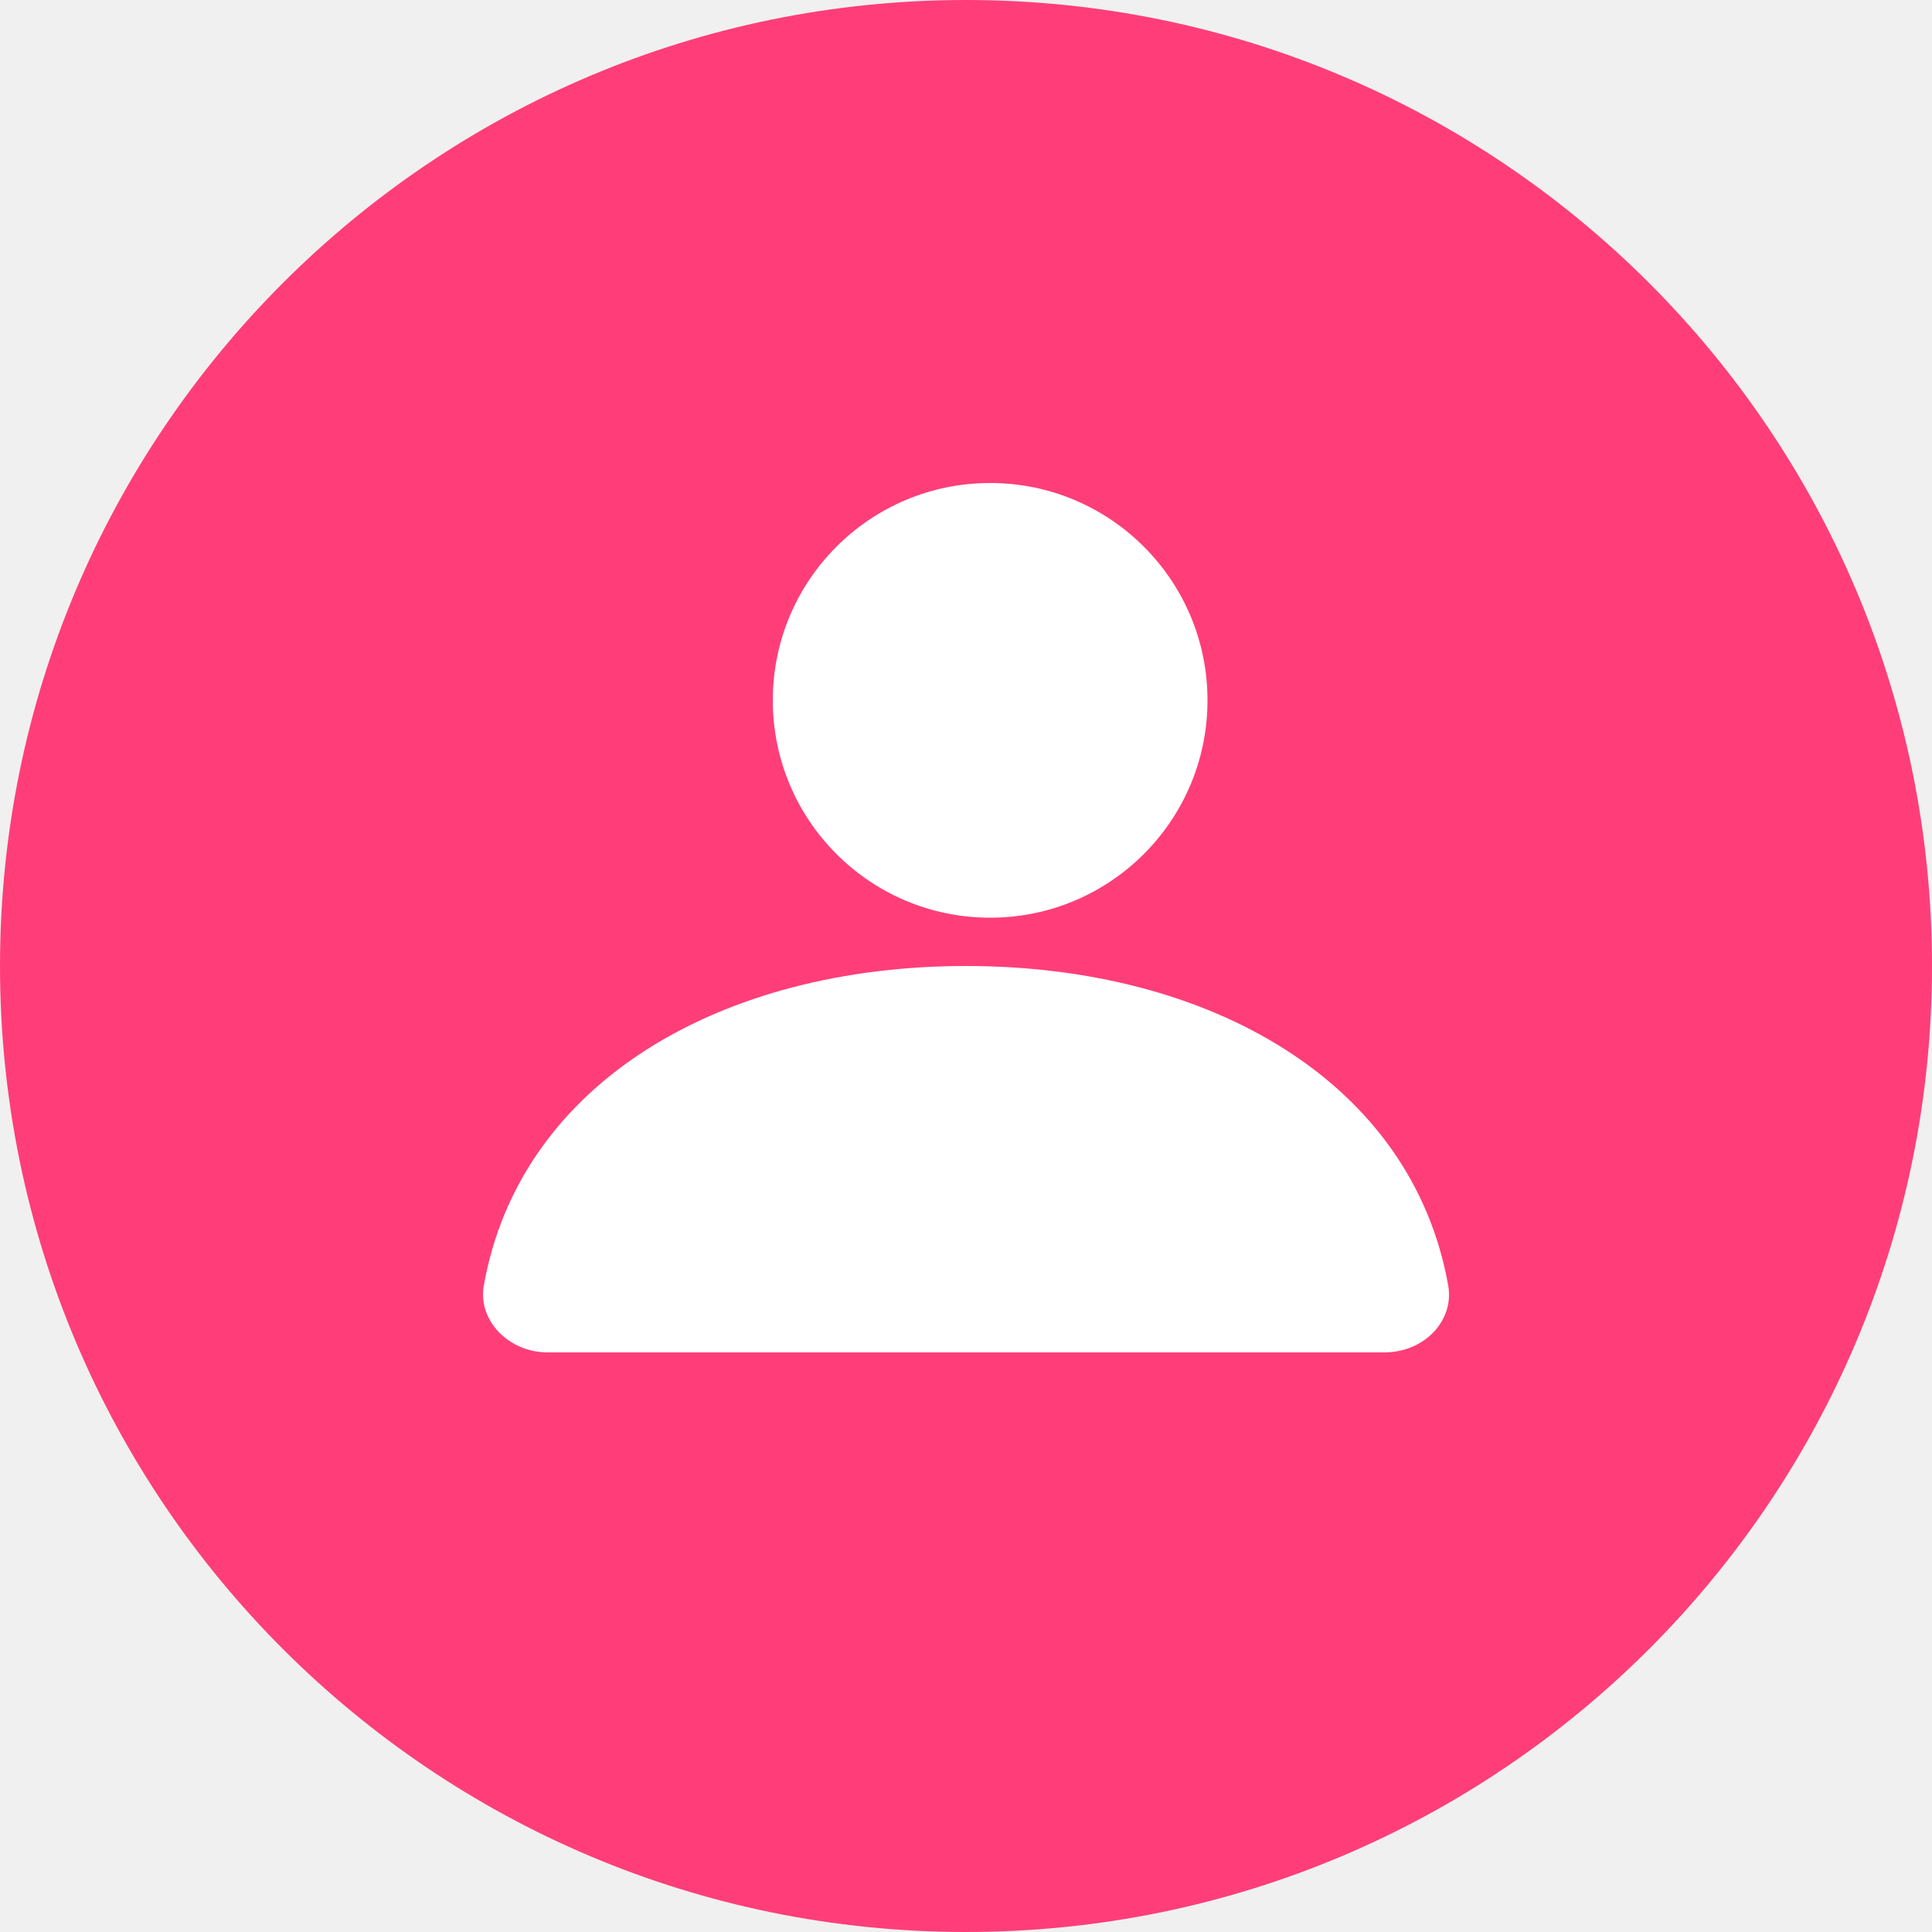
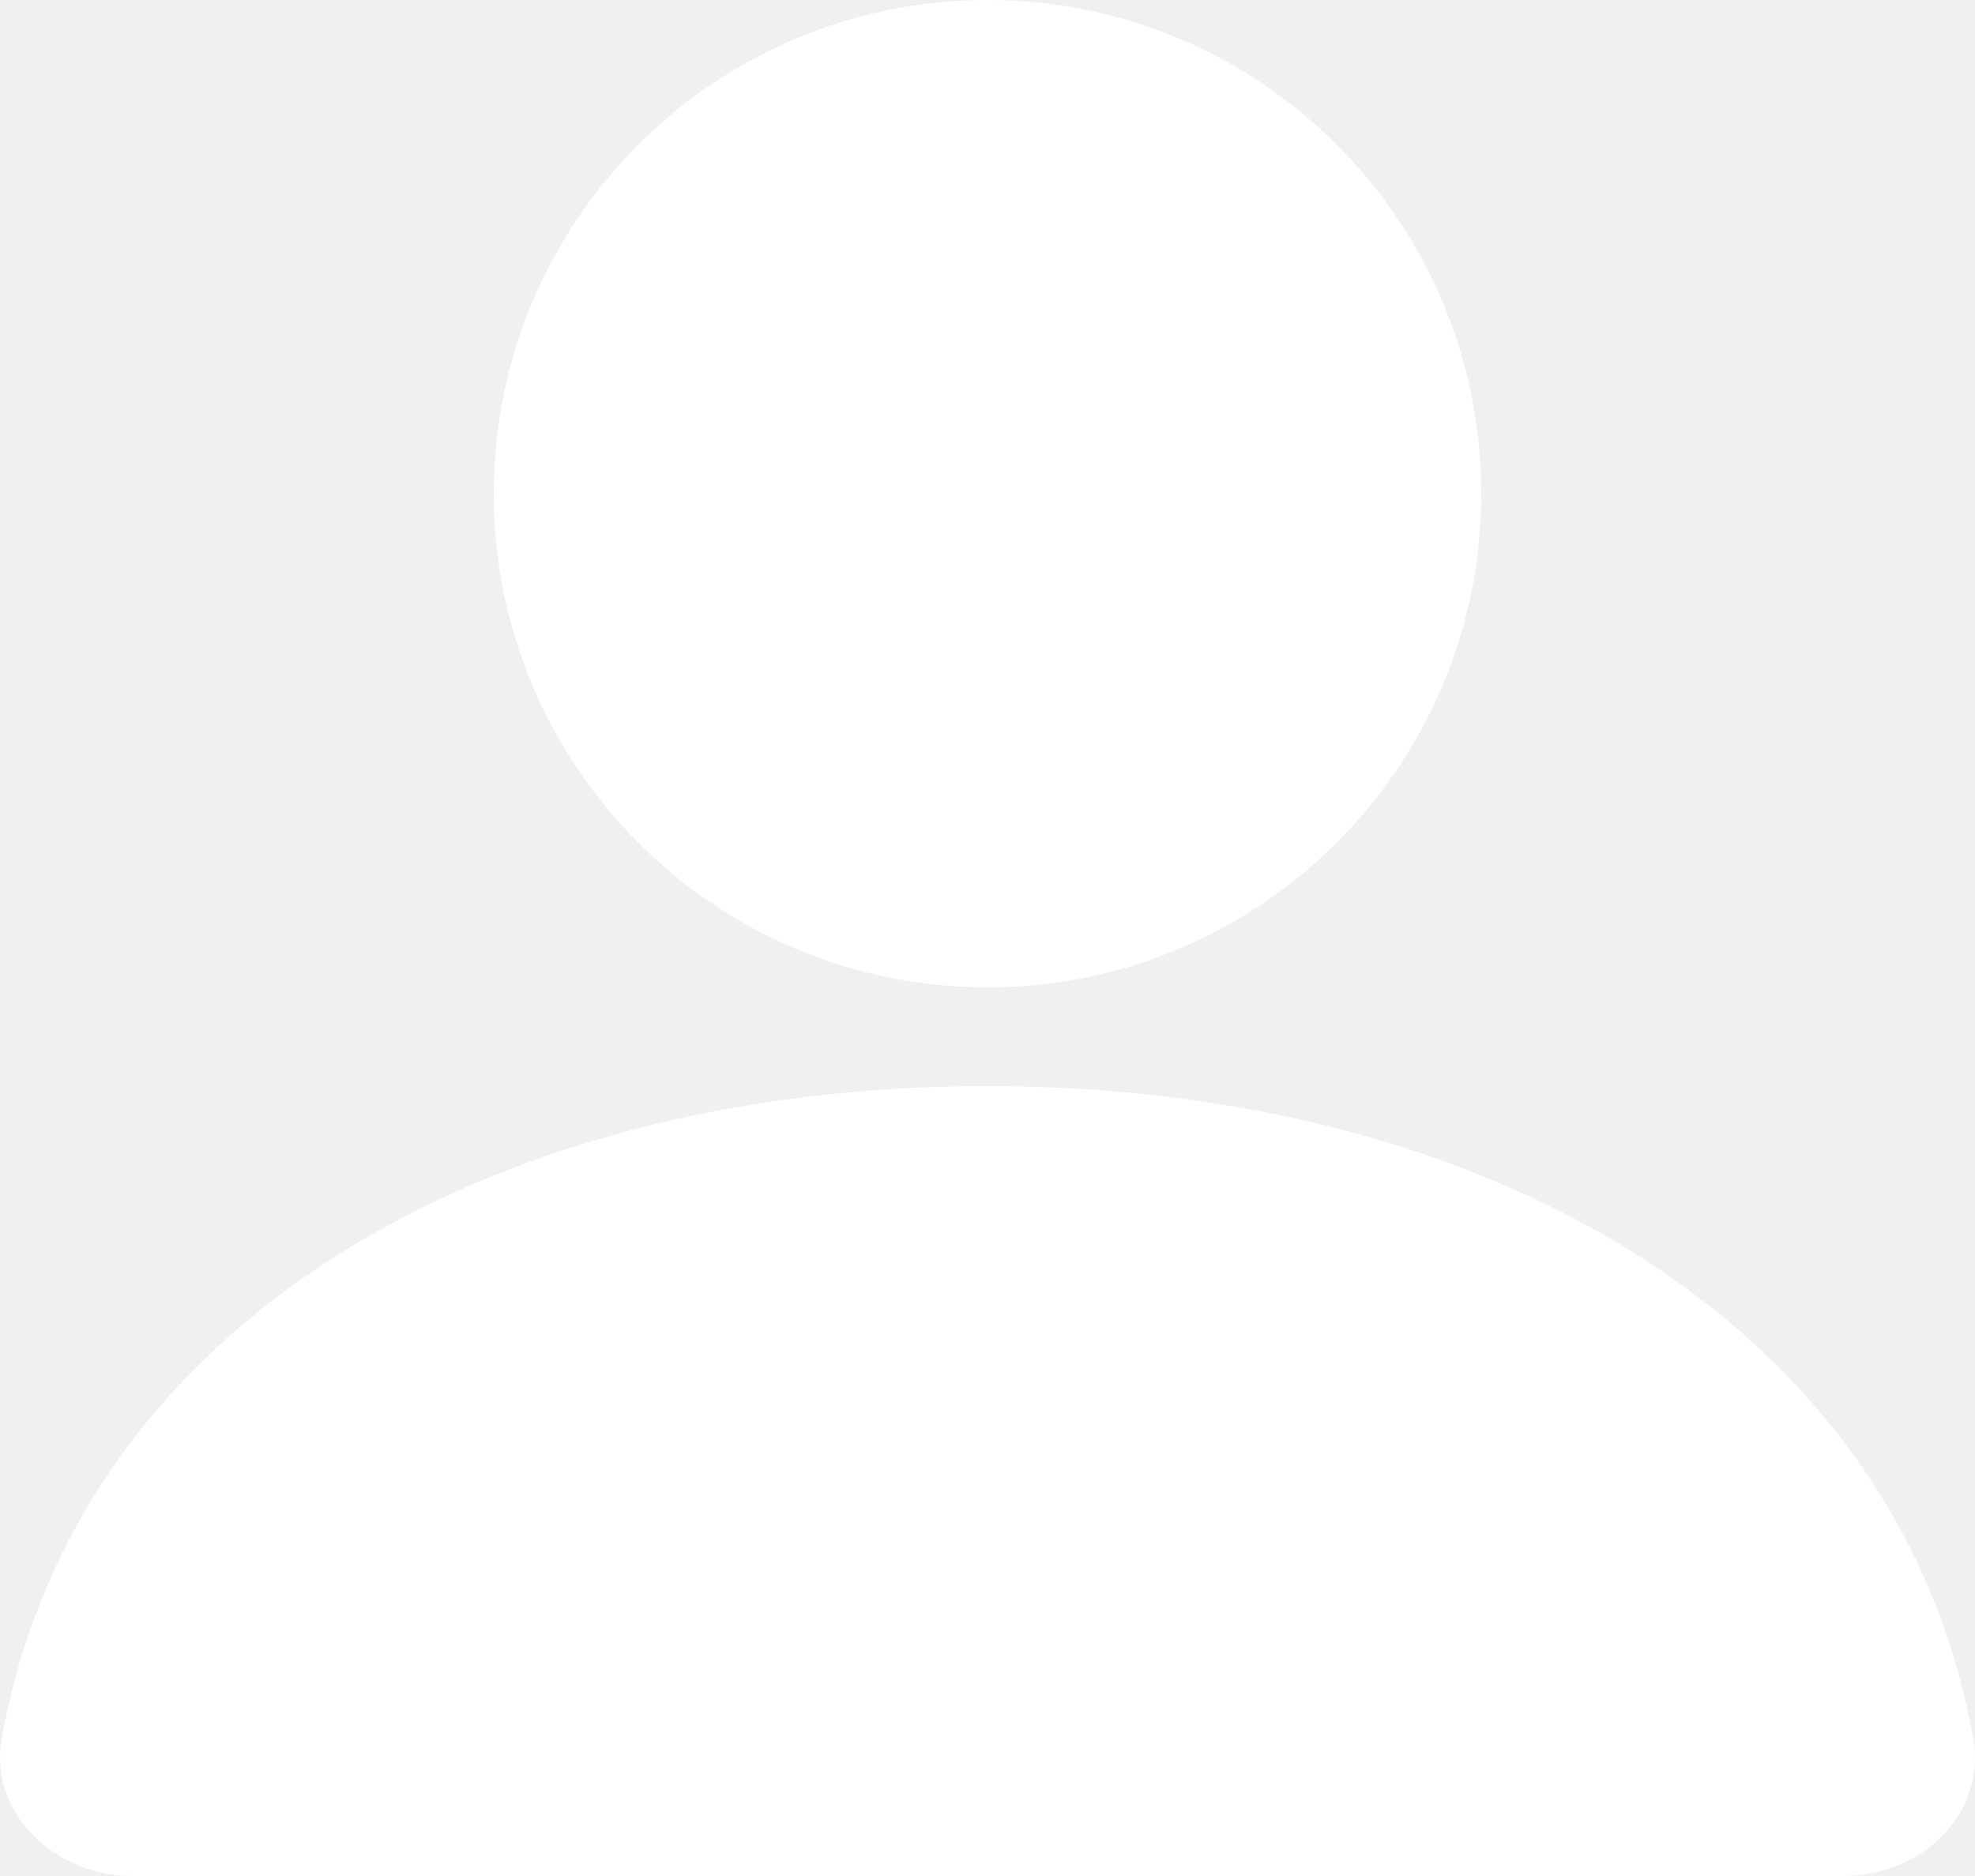
- <svg xmlns="http://www.w3.org/2000/svg" width="40" height="40" viewBox="0 0 40 40" fill="none">
-   <rect width="40" height="40" rx="20" fill="#FF3E79" />
-   <path d="M20.5 19C22.985 19 25 16.985 25 14.5C25 12.015 22.985 10 20.5 10C18.015 10 16 12.015 16 14.5C16 16.985 18.015 19 20.5 19Z" fill="white" />
-   <path d="M10.017 26.612C9.887 27.341 10.535 28 11.339 28H28.66C29.49 28 30.113 27.341 29.983 26.612C29.231 22.4 25.056 20 20 20C14.943 20 10.769 22.4 10.017 26.612Z" fill="white" />
+ <svg xmlns="http://www.w3.org/2000/svg" width="20" height="19" viewBox="0 0 20 19" fill="none">
+   <path d="M10 10C12.761 10 15 7.761 15 5C15 2.239 12.761 0 10 0C7.239 0 5 2.239 5 5C5 7.761 7.239 10 10 10Z" fill="white" />
+   <path d="M0.017 17.612C-0.113 18.341 0.535 19 1.339 19H18.66C19.49 19 20.113 18.341 19.983 17.612C19.231 13.4 15.056 11 10 11C4.943 11 0.769 13.4 0.017 17.612Z" fill="white" />
</svg>
